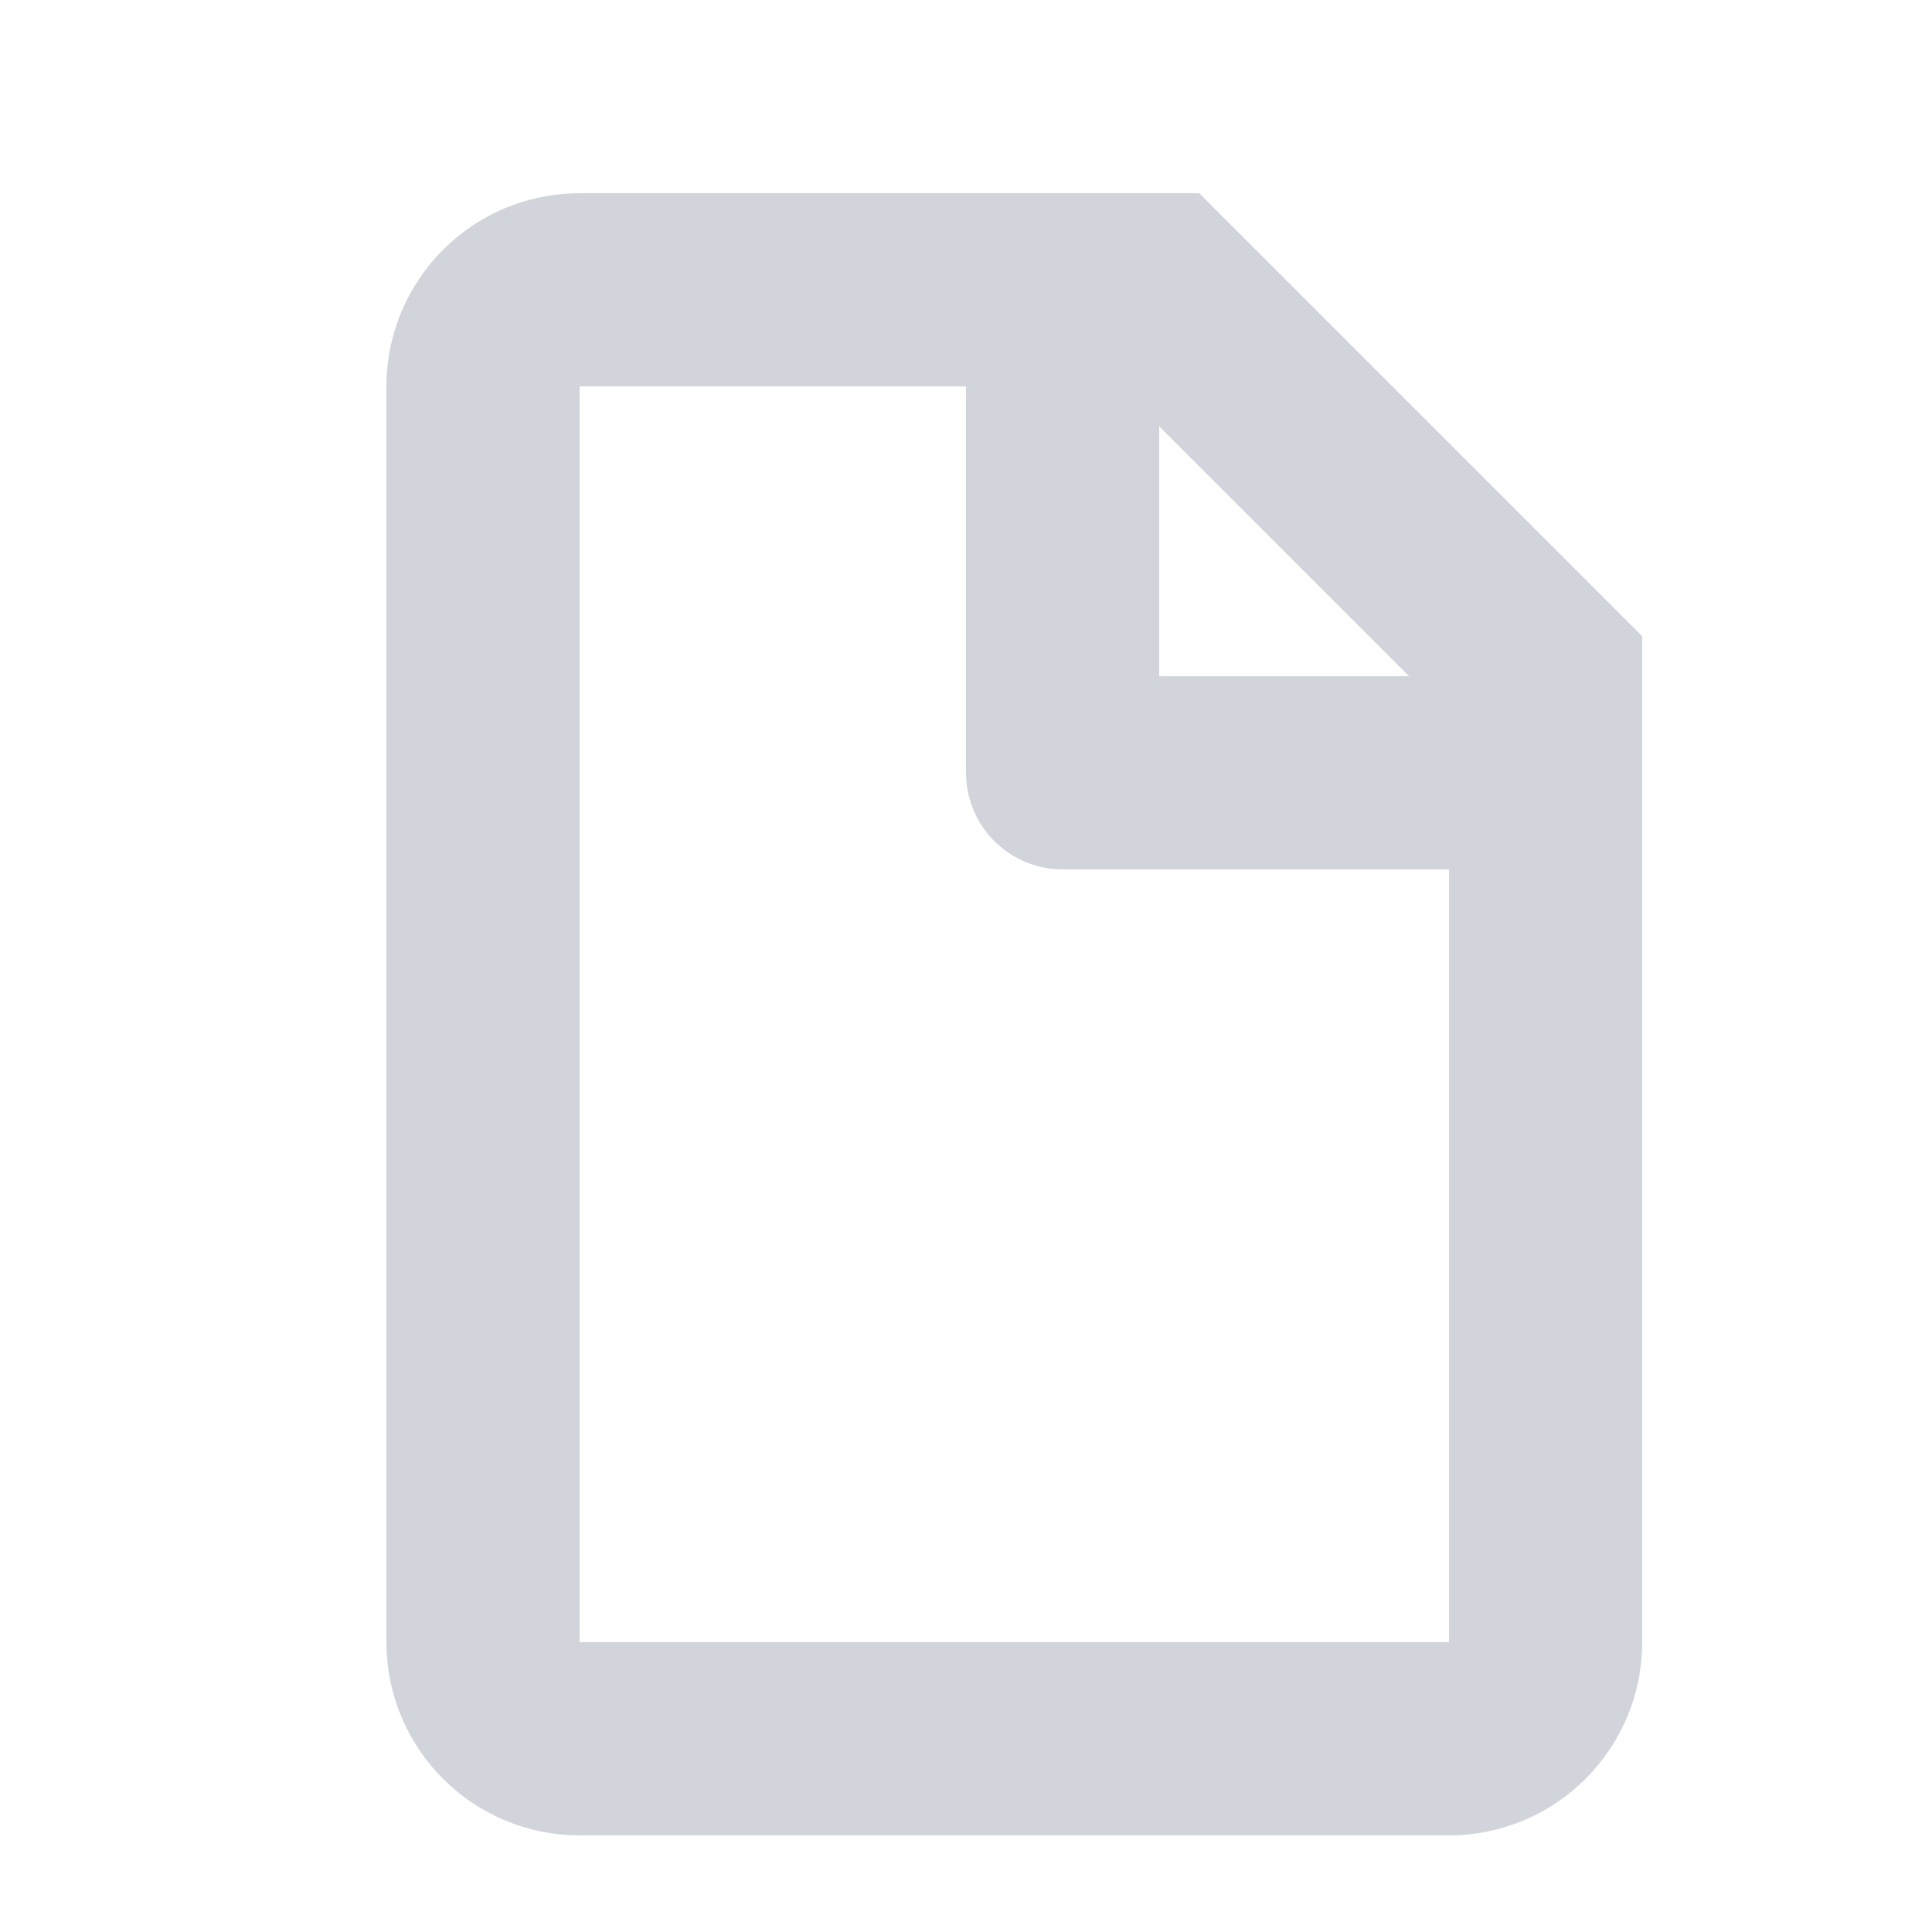
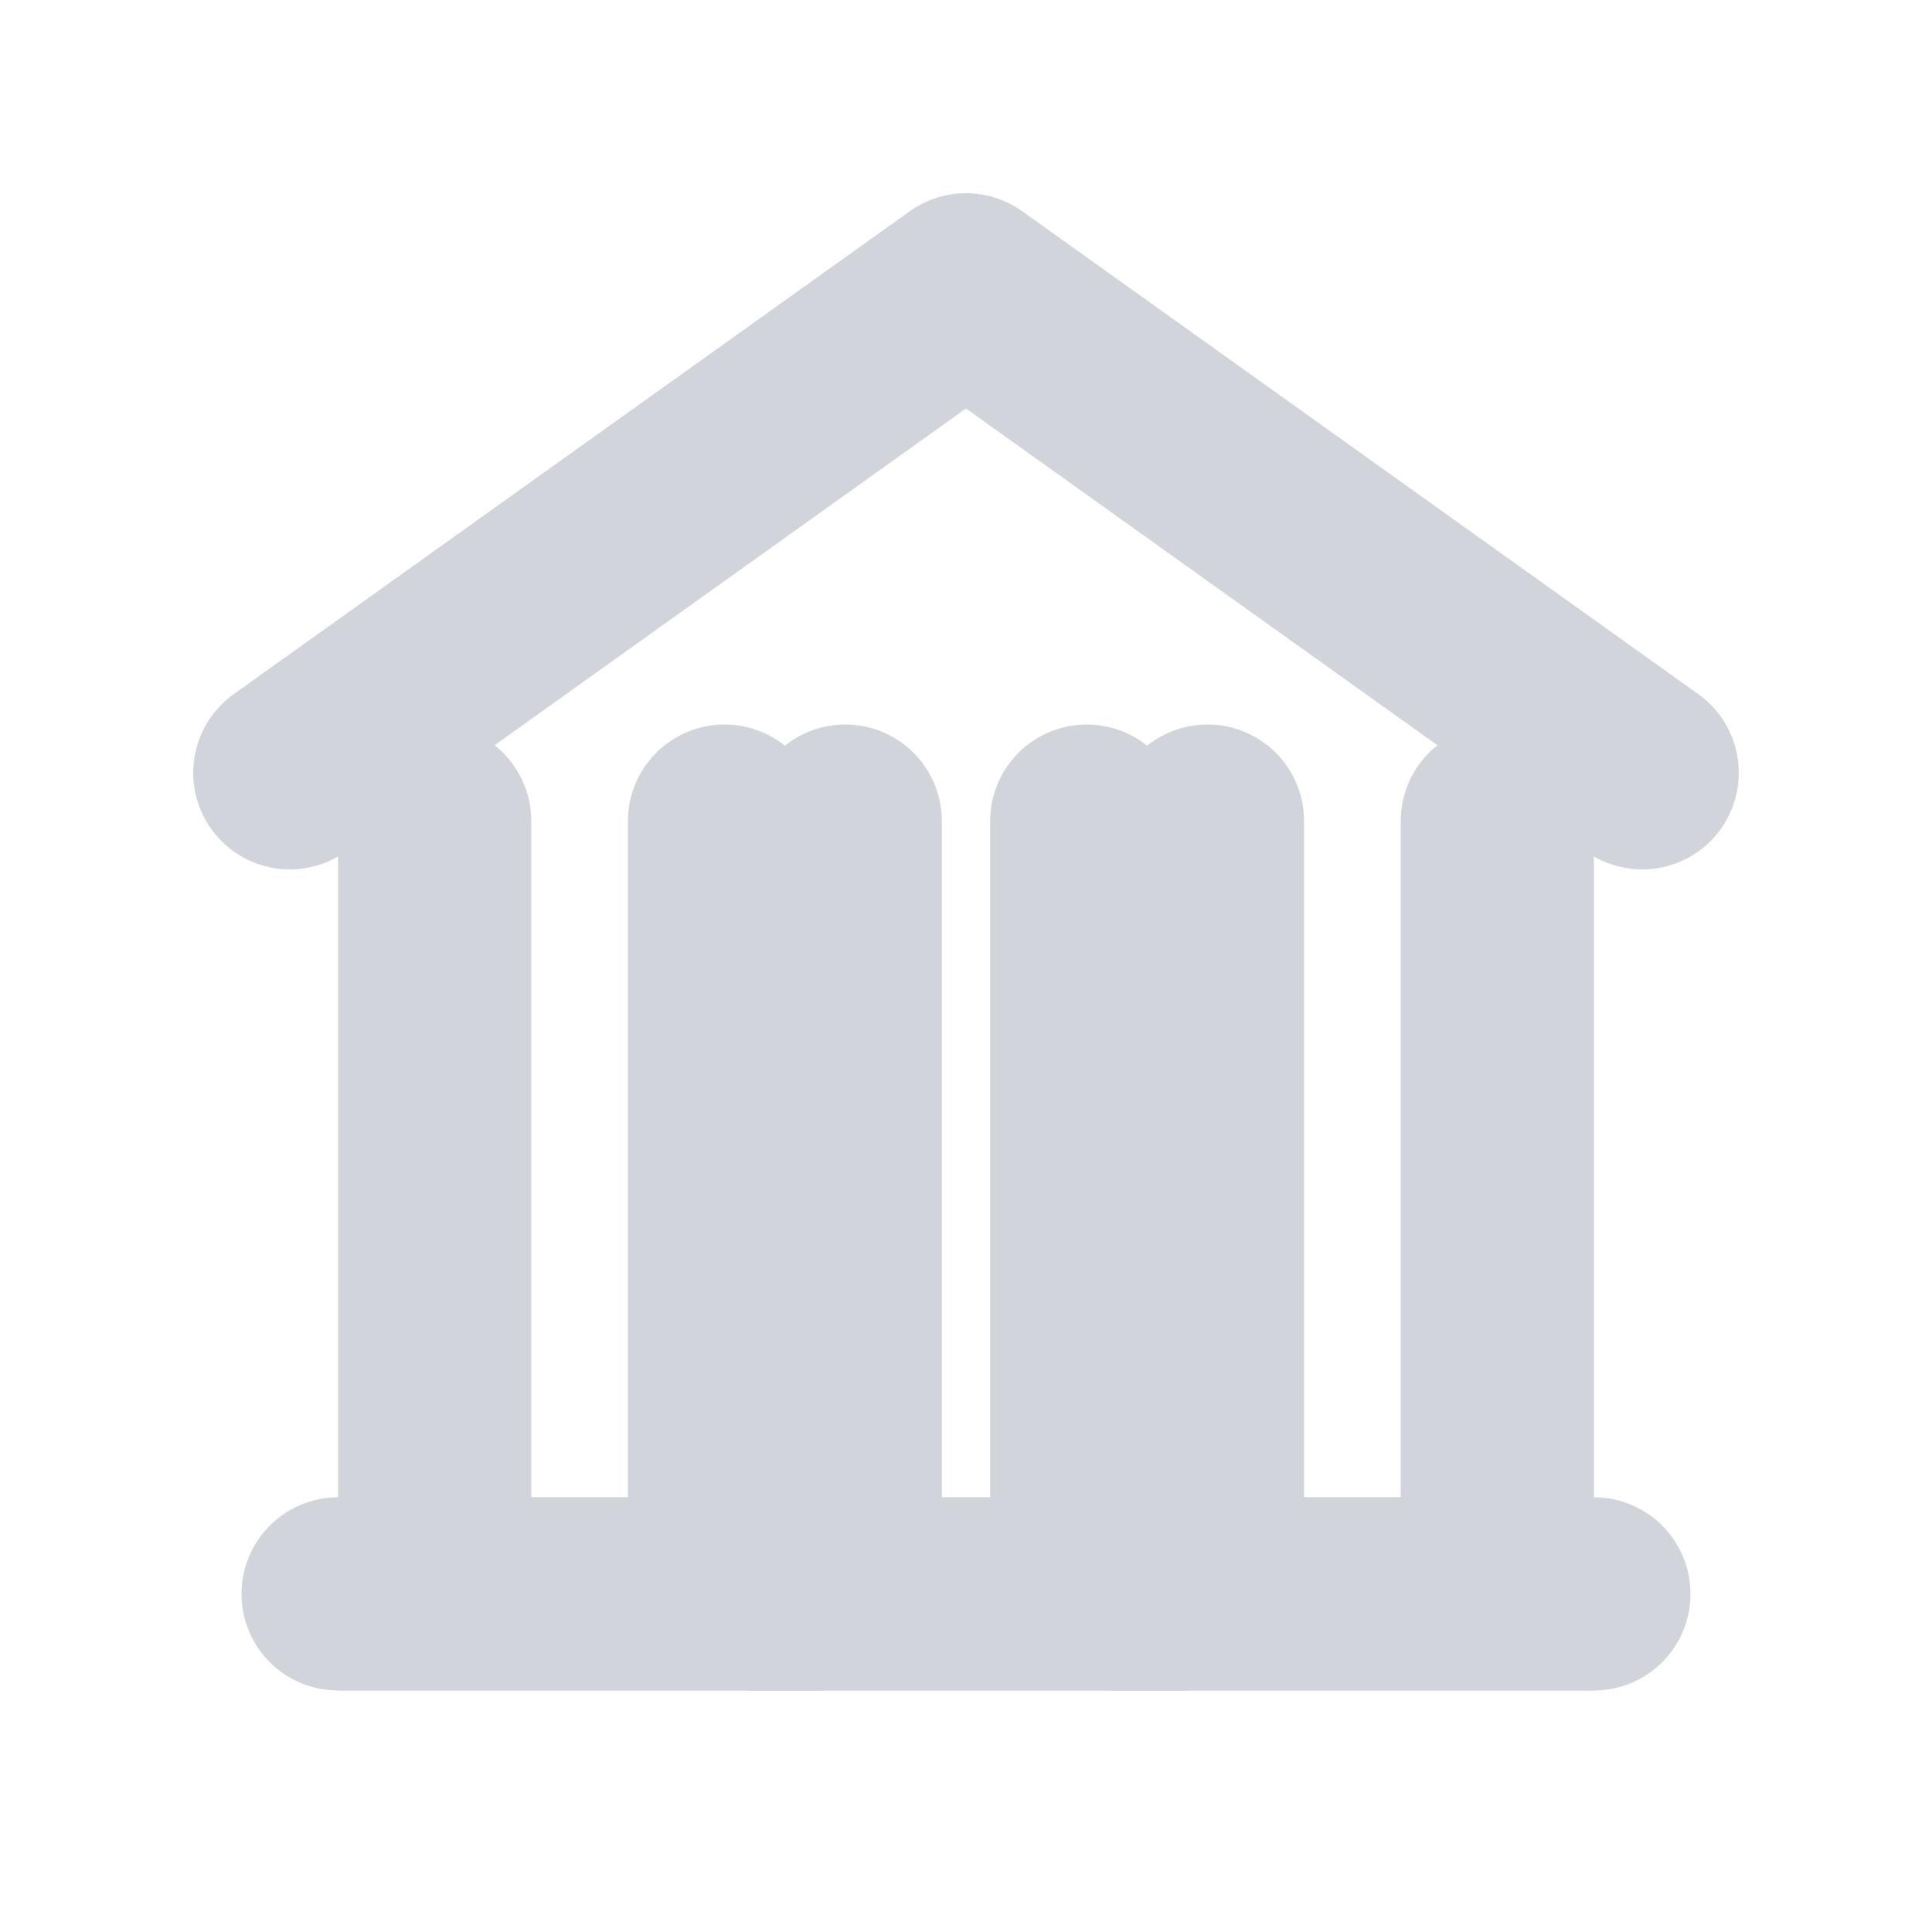
<svg xmlns="http://www.w3.org/2000/svg" width="20" height="20" viewBox="0 0 20 20" fill="none">
-   <path d="M6 3H12L16 7V17C16 17.552 15.552 18 15 18H6C5.448 18 5 17.552 5 17V4C5 3.448 5.448 3 6 3Z" stroke="#D1D5DB" stroke-width="2" />
-   <path d="M11 3V8H16" stroke="#D1D5DB" stroke-width="2" stroke-linejoin="round" />
+   <path d="M3 8L10 3L17 8" stroke="#D1D5DB" stroke-width="2" stroke-linecap="round" stroke-linejoin="round" />
+   <path d="M4.5 8.5V16.5H7.5V8.5" stroke="#D1D5DB" stroke-width="2" stroke-linecap="round" />
+   <path d="M8.75 8.5V16.5H11.25V8.5" stroke="#D1D5DB" stroke-width="2" stroke-linecap="round" />
+   <path d="M12.5 8.5V16.5H15.5V8.5" stroke="#D1D5DB" stroke-width="2" stroke-linecap="round" />
+   <path d="M3.5 16.5H16.5" stroke="#D1D5DB" stroke-width="2" stroke-linecap="round" />
</svg>
